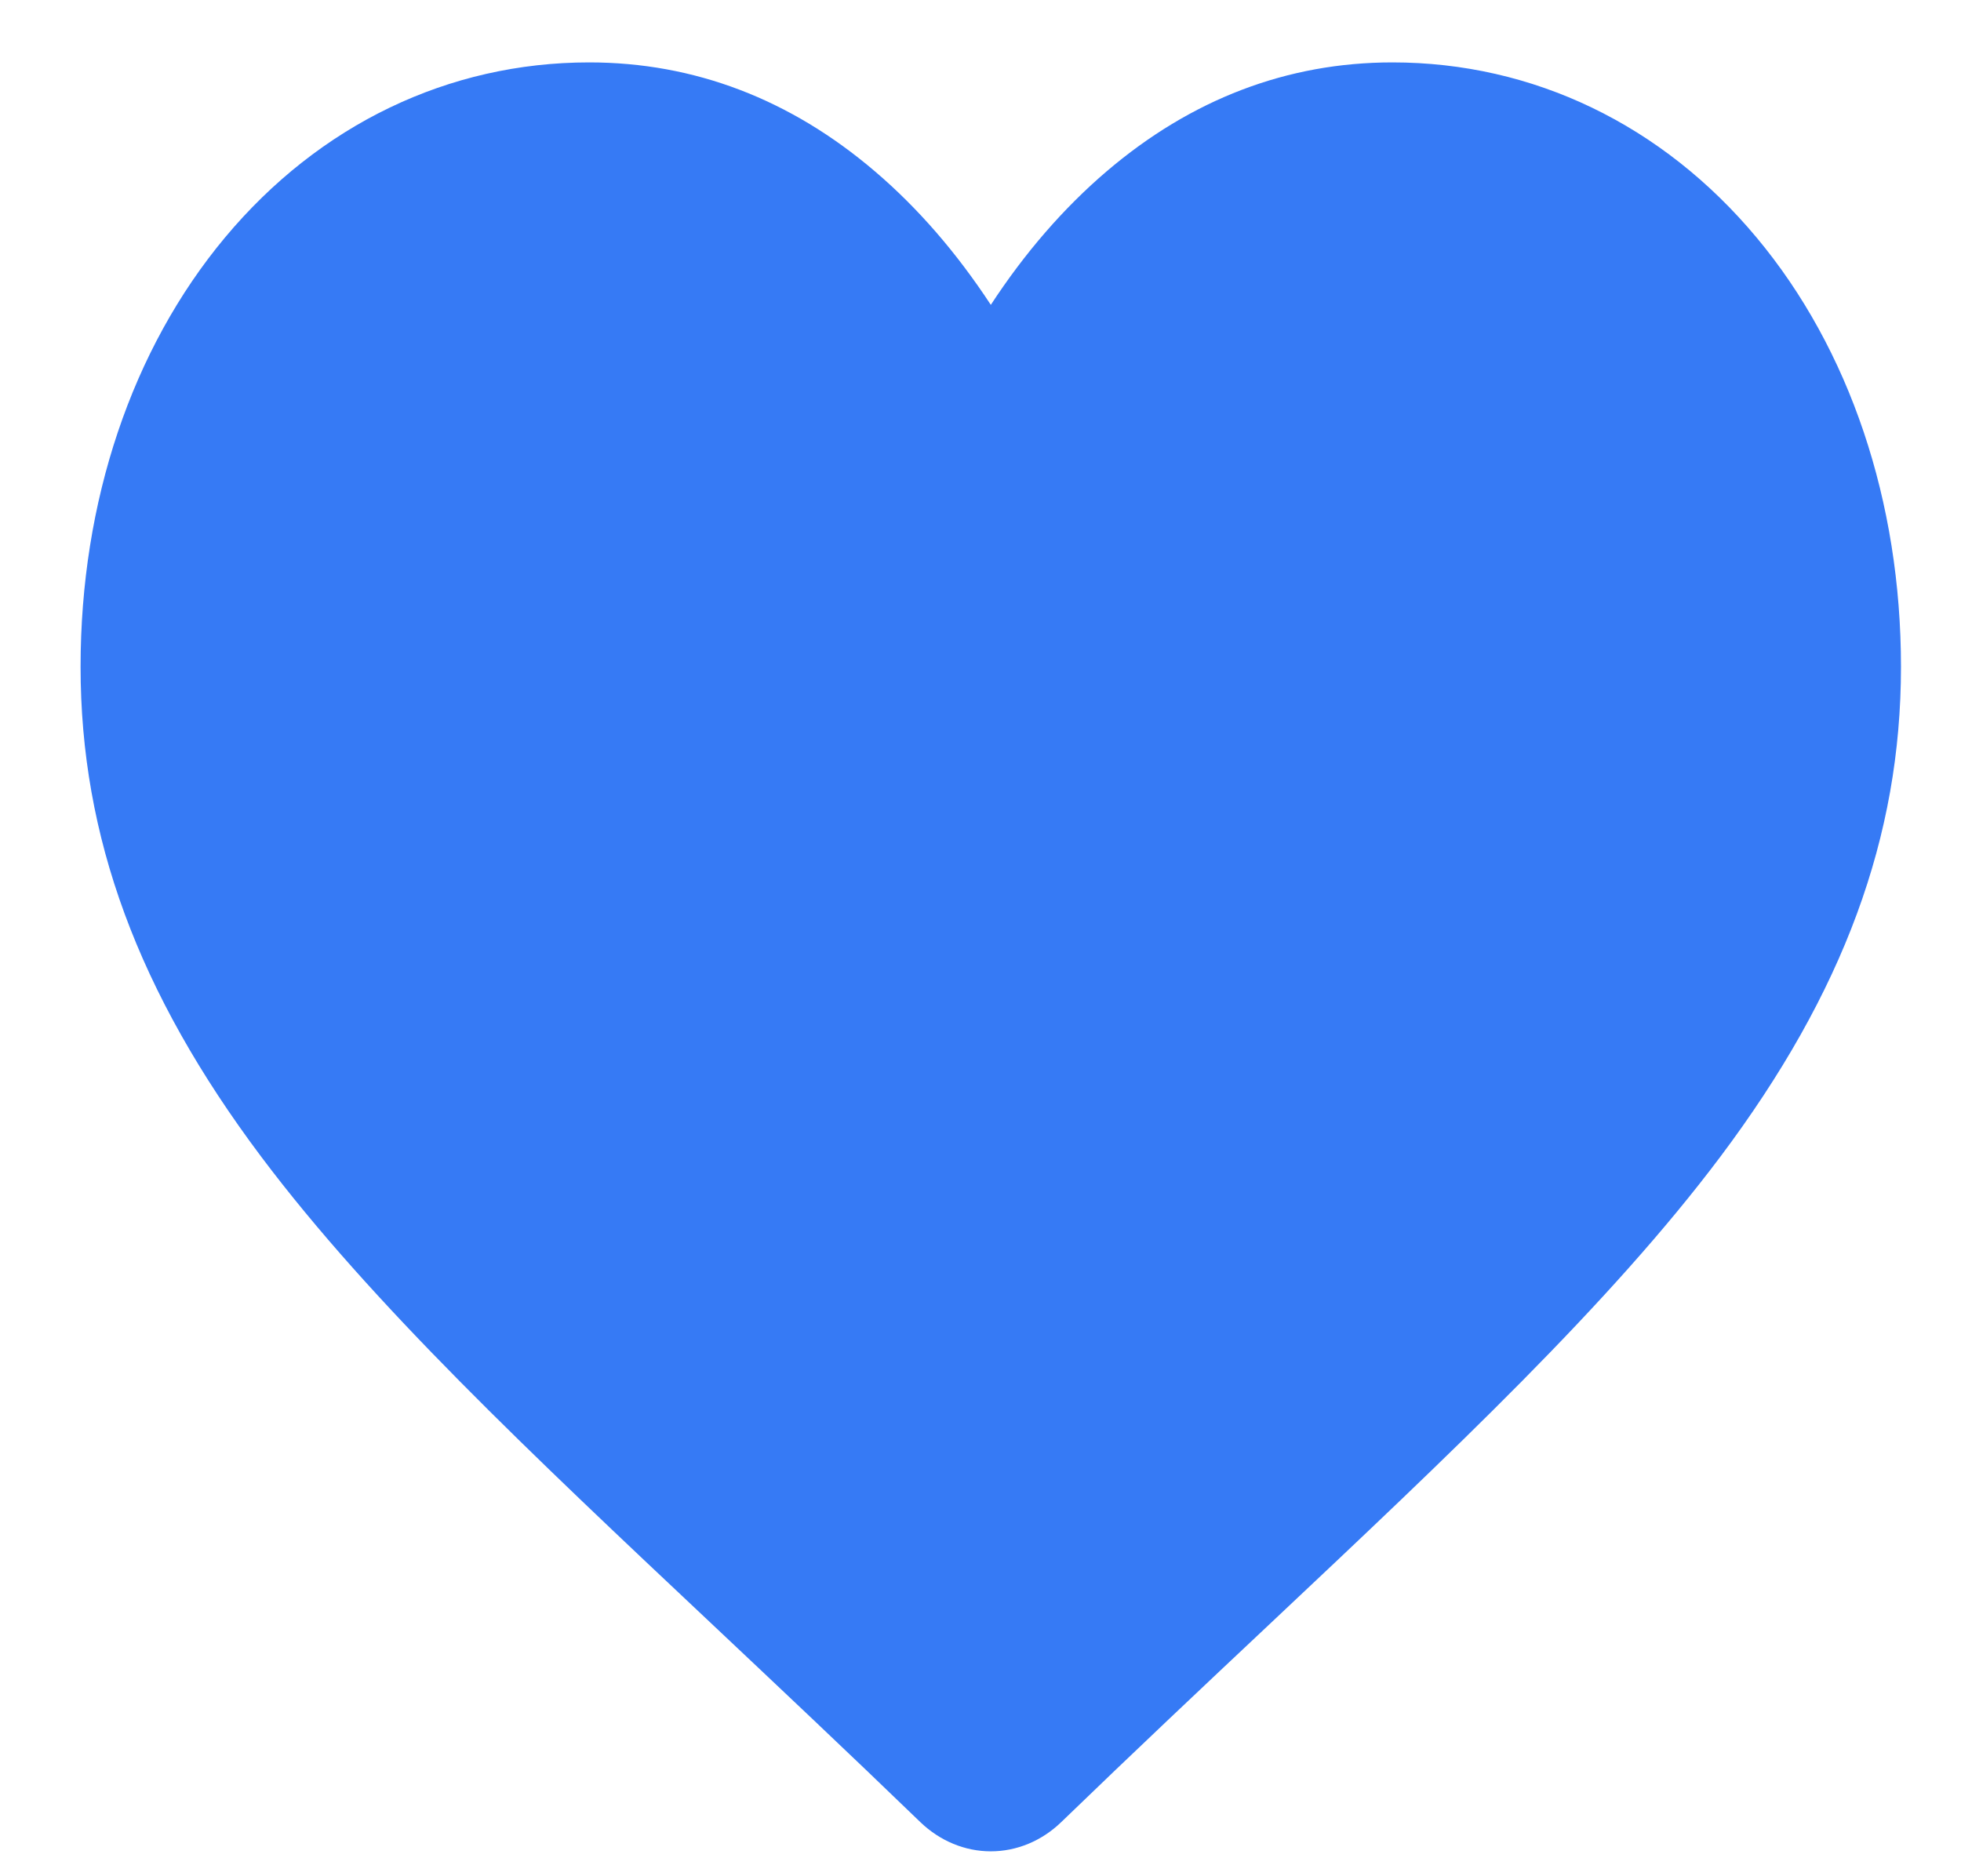
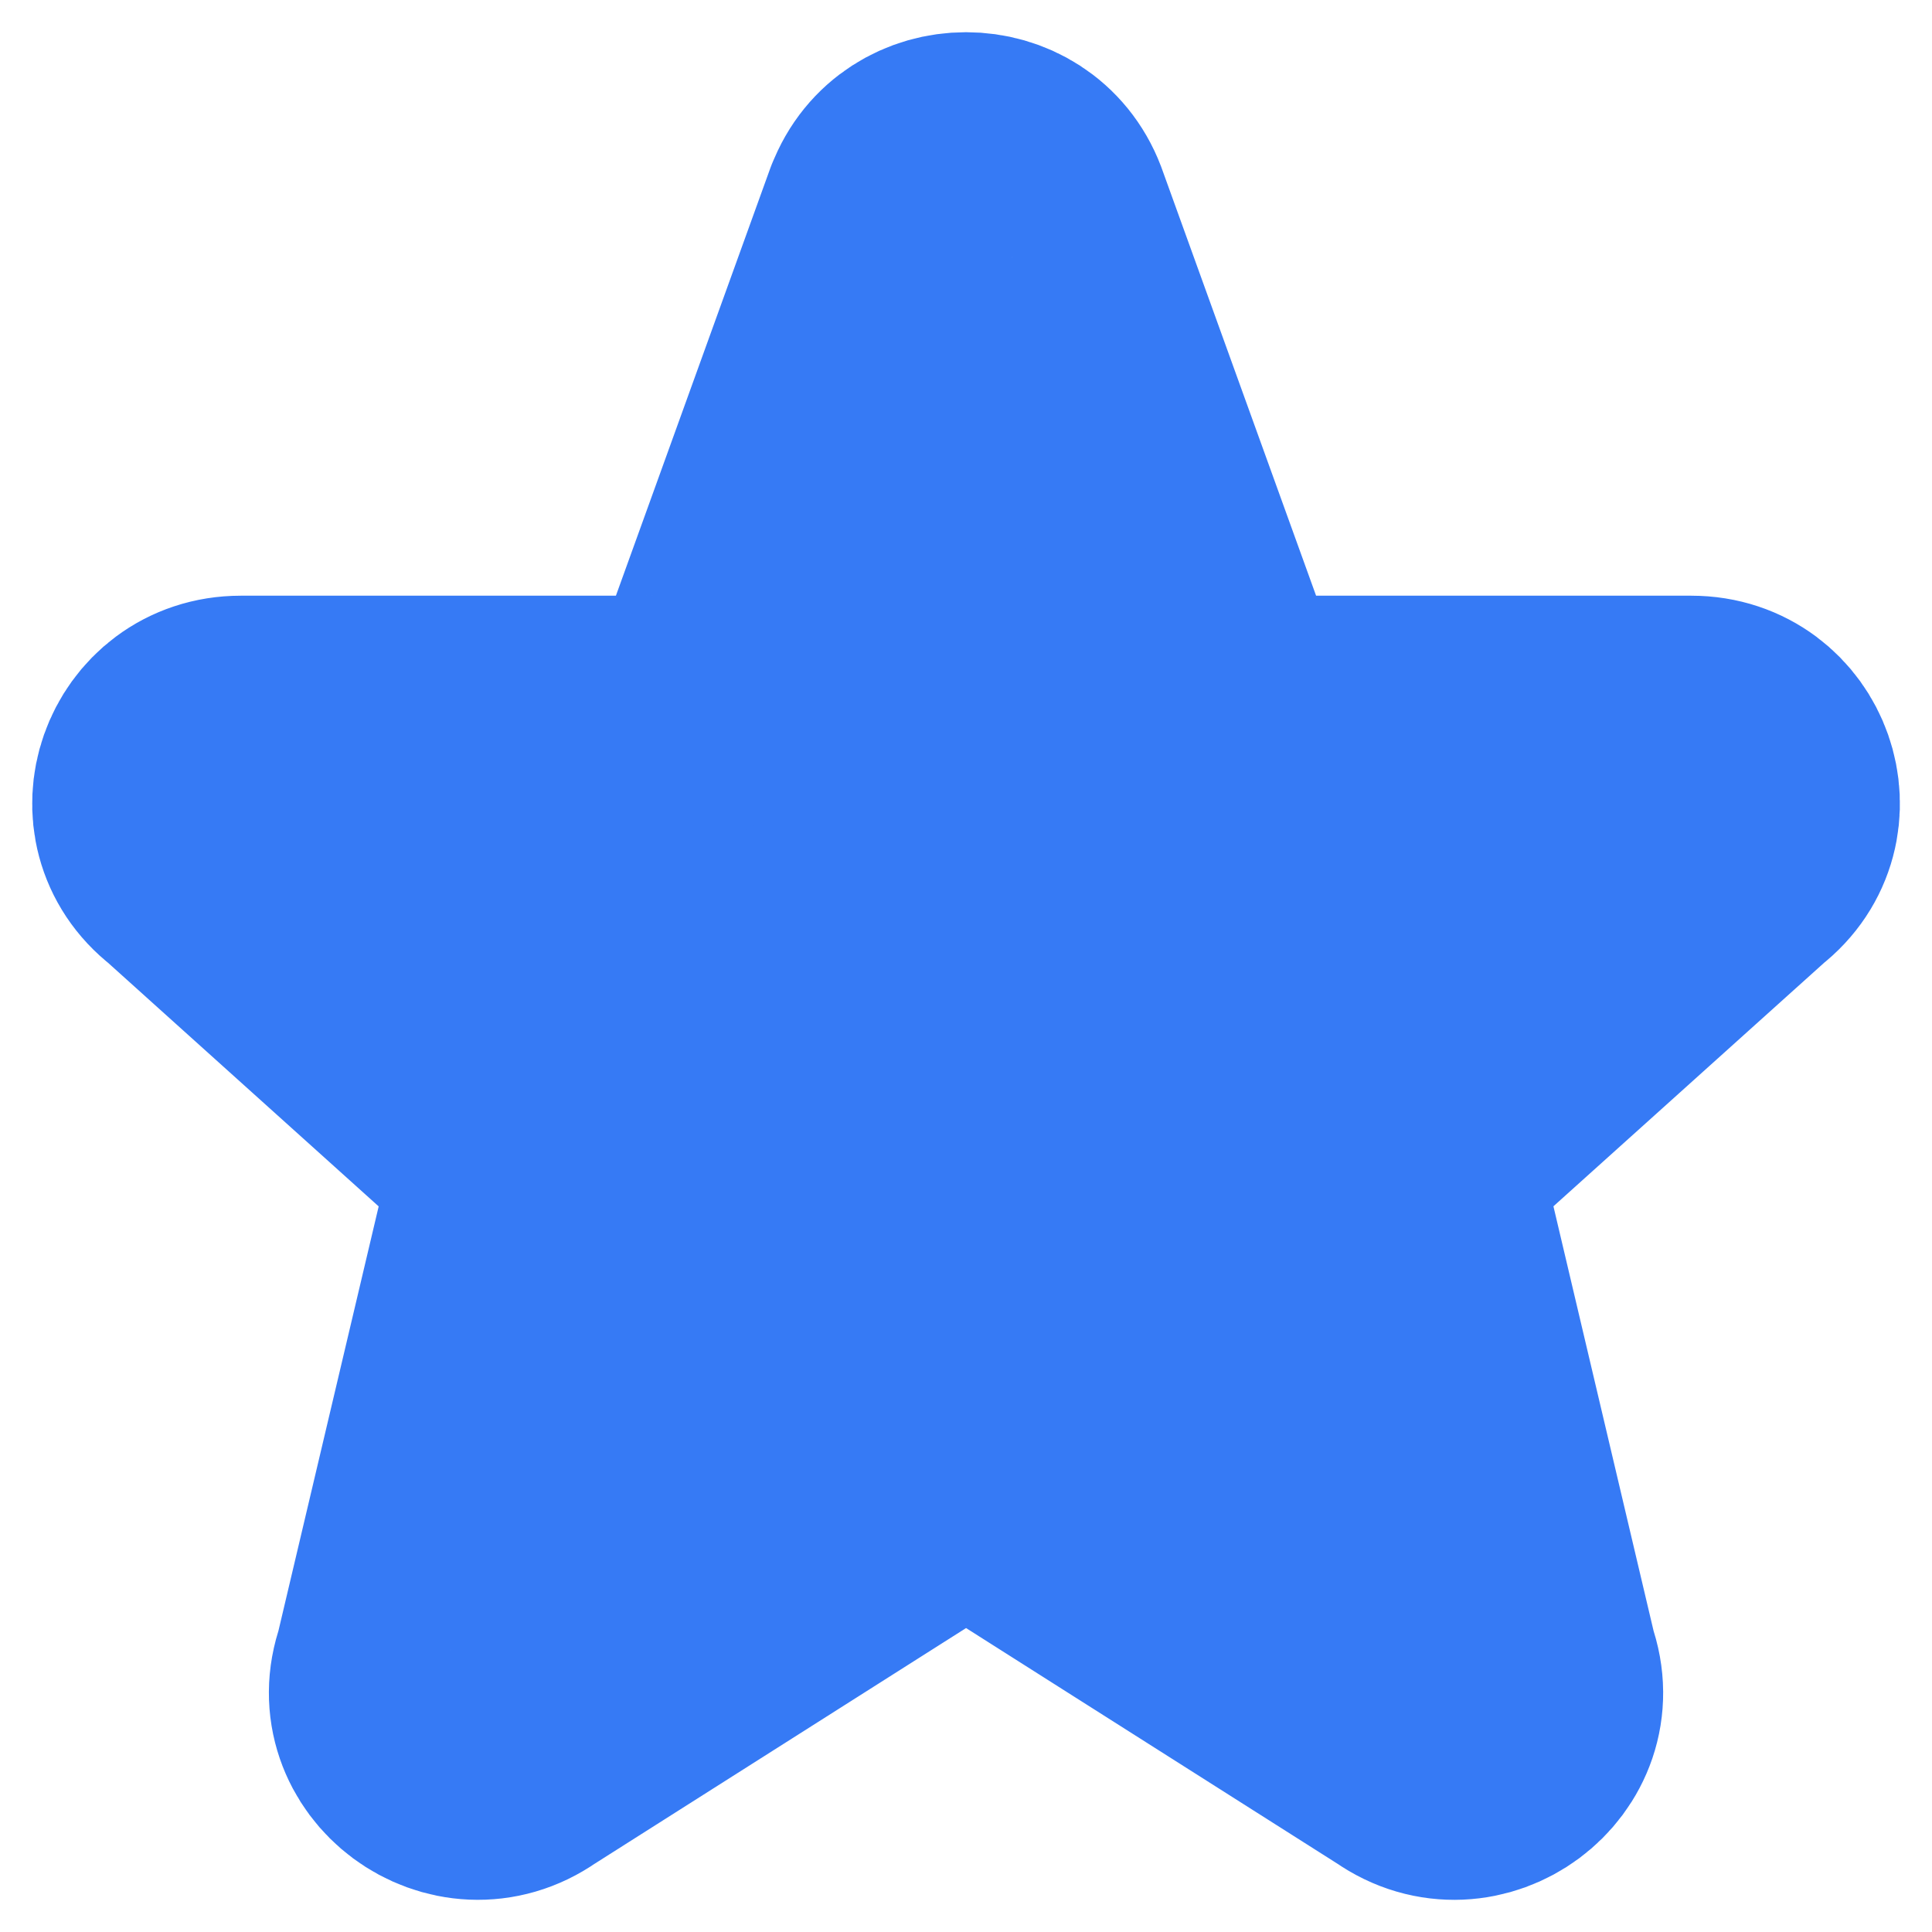
- <svg xmlns="http://www.w3.org/2000/svg" width="23" height="22" viewBox="0 0 23 22" fill="none">
-   <path d="M20.602 2.786C19.497 1.462 17.981 0.732 16.332 0.732C15.099 0.732 13.971 1.163 12.977 2.012C12.476 2.44 12.021 2.964 11.621 3.576C11.22 2.965 10.766 2.44 10.264 2.012C9.271 1.163 8.142 0.732 6.91 0.732C5.261 0.732 3.744 1.462 2.639 2.786C1.547 4.095 0.945 5.883 0.945 7.821C0.945 9.816 1.618 11.642 3.063 13.568C4.355 15.29 6.213 17.039 8.364 19.064C9.098 19.756 9.931 20.54 10.795 21.375C11.024 21.595 11.317 21.717 11.621 21.717C11.925 21.717 12.218 21.595 12.446 21.375C13.31 20.54 14.143 19.755 14.878 19.064C17.029 17.039 18.886 15.29 20.179 13.567C21.623 11.642 22.296 9.816 22.296 7.821C22.296 5.883 21.695 4.095 20.602 2.786Z" fill="#367AF5" />
+ <svg xmlns="http://www.w3.org/2000/svg" width="15" height="15" viewBox="0 0 15 15" fill="none">
+   <path d="M5.356 5.714L1.07 6.071L3.927 9.286L3.57 13.571L7.142 11.428L11.785 13.571L11.07 8.928L13.57 6.071L9.999 5.714L7.499 1.428L5.356 5.714Z" fill="#367AF5" />
+   <path d="M6.922 1.646C7.122 1.118 7.878 1.118 8.079 1.646L9.373 5.229C9.463 5.467 9.694 5.625 9.952 5.625H13.131C13.719 5.625 13.975 6.356 13.513 6.714L11.25 8.75C11.149 8.828 11.075 8.936 11.039 9.059C11.003 9.181 11.006 9.312 11.049 9.432L11.875 12.934C12.077 13.497 11.425 13.98 10.933 13.634L7.86 11.684C7.754 11.61 7.629 11.57 7.5 11.57C7.372 11.57 7.246 11.61 7.141 11.684L4.068 13.634C3.576 13.98 2.924 13.496 3.125 12.934L3.952 9.432C3.994 9.312 3.998 9.181 3.962 9.059C3.926 8.936 3.852 8.828 3.75 8.75L1.488 6.714C1.025 6.356 1.283 5.625 1.869 5.625H5.048C5.174 5.625 5.296 5.588 5.399 5.517C5.503 5.447 5.582 5.346 5.627 5.229L6.921 1.646H6.922Z" stroke="#367AF5" stroke-width="2" stroke-linecap="round" stroke-linejoin="round" />
</svg>
